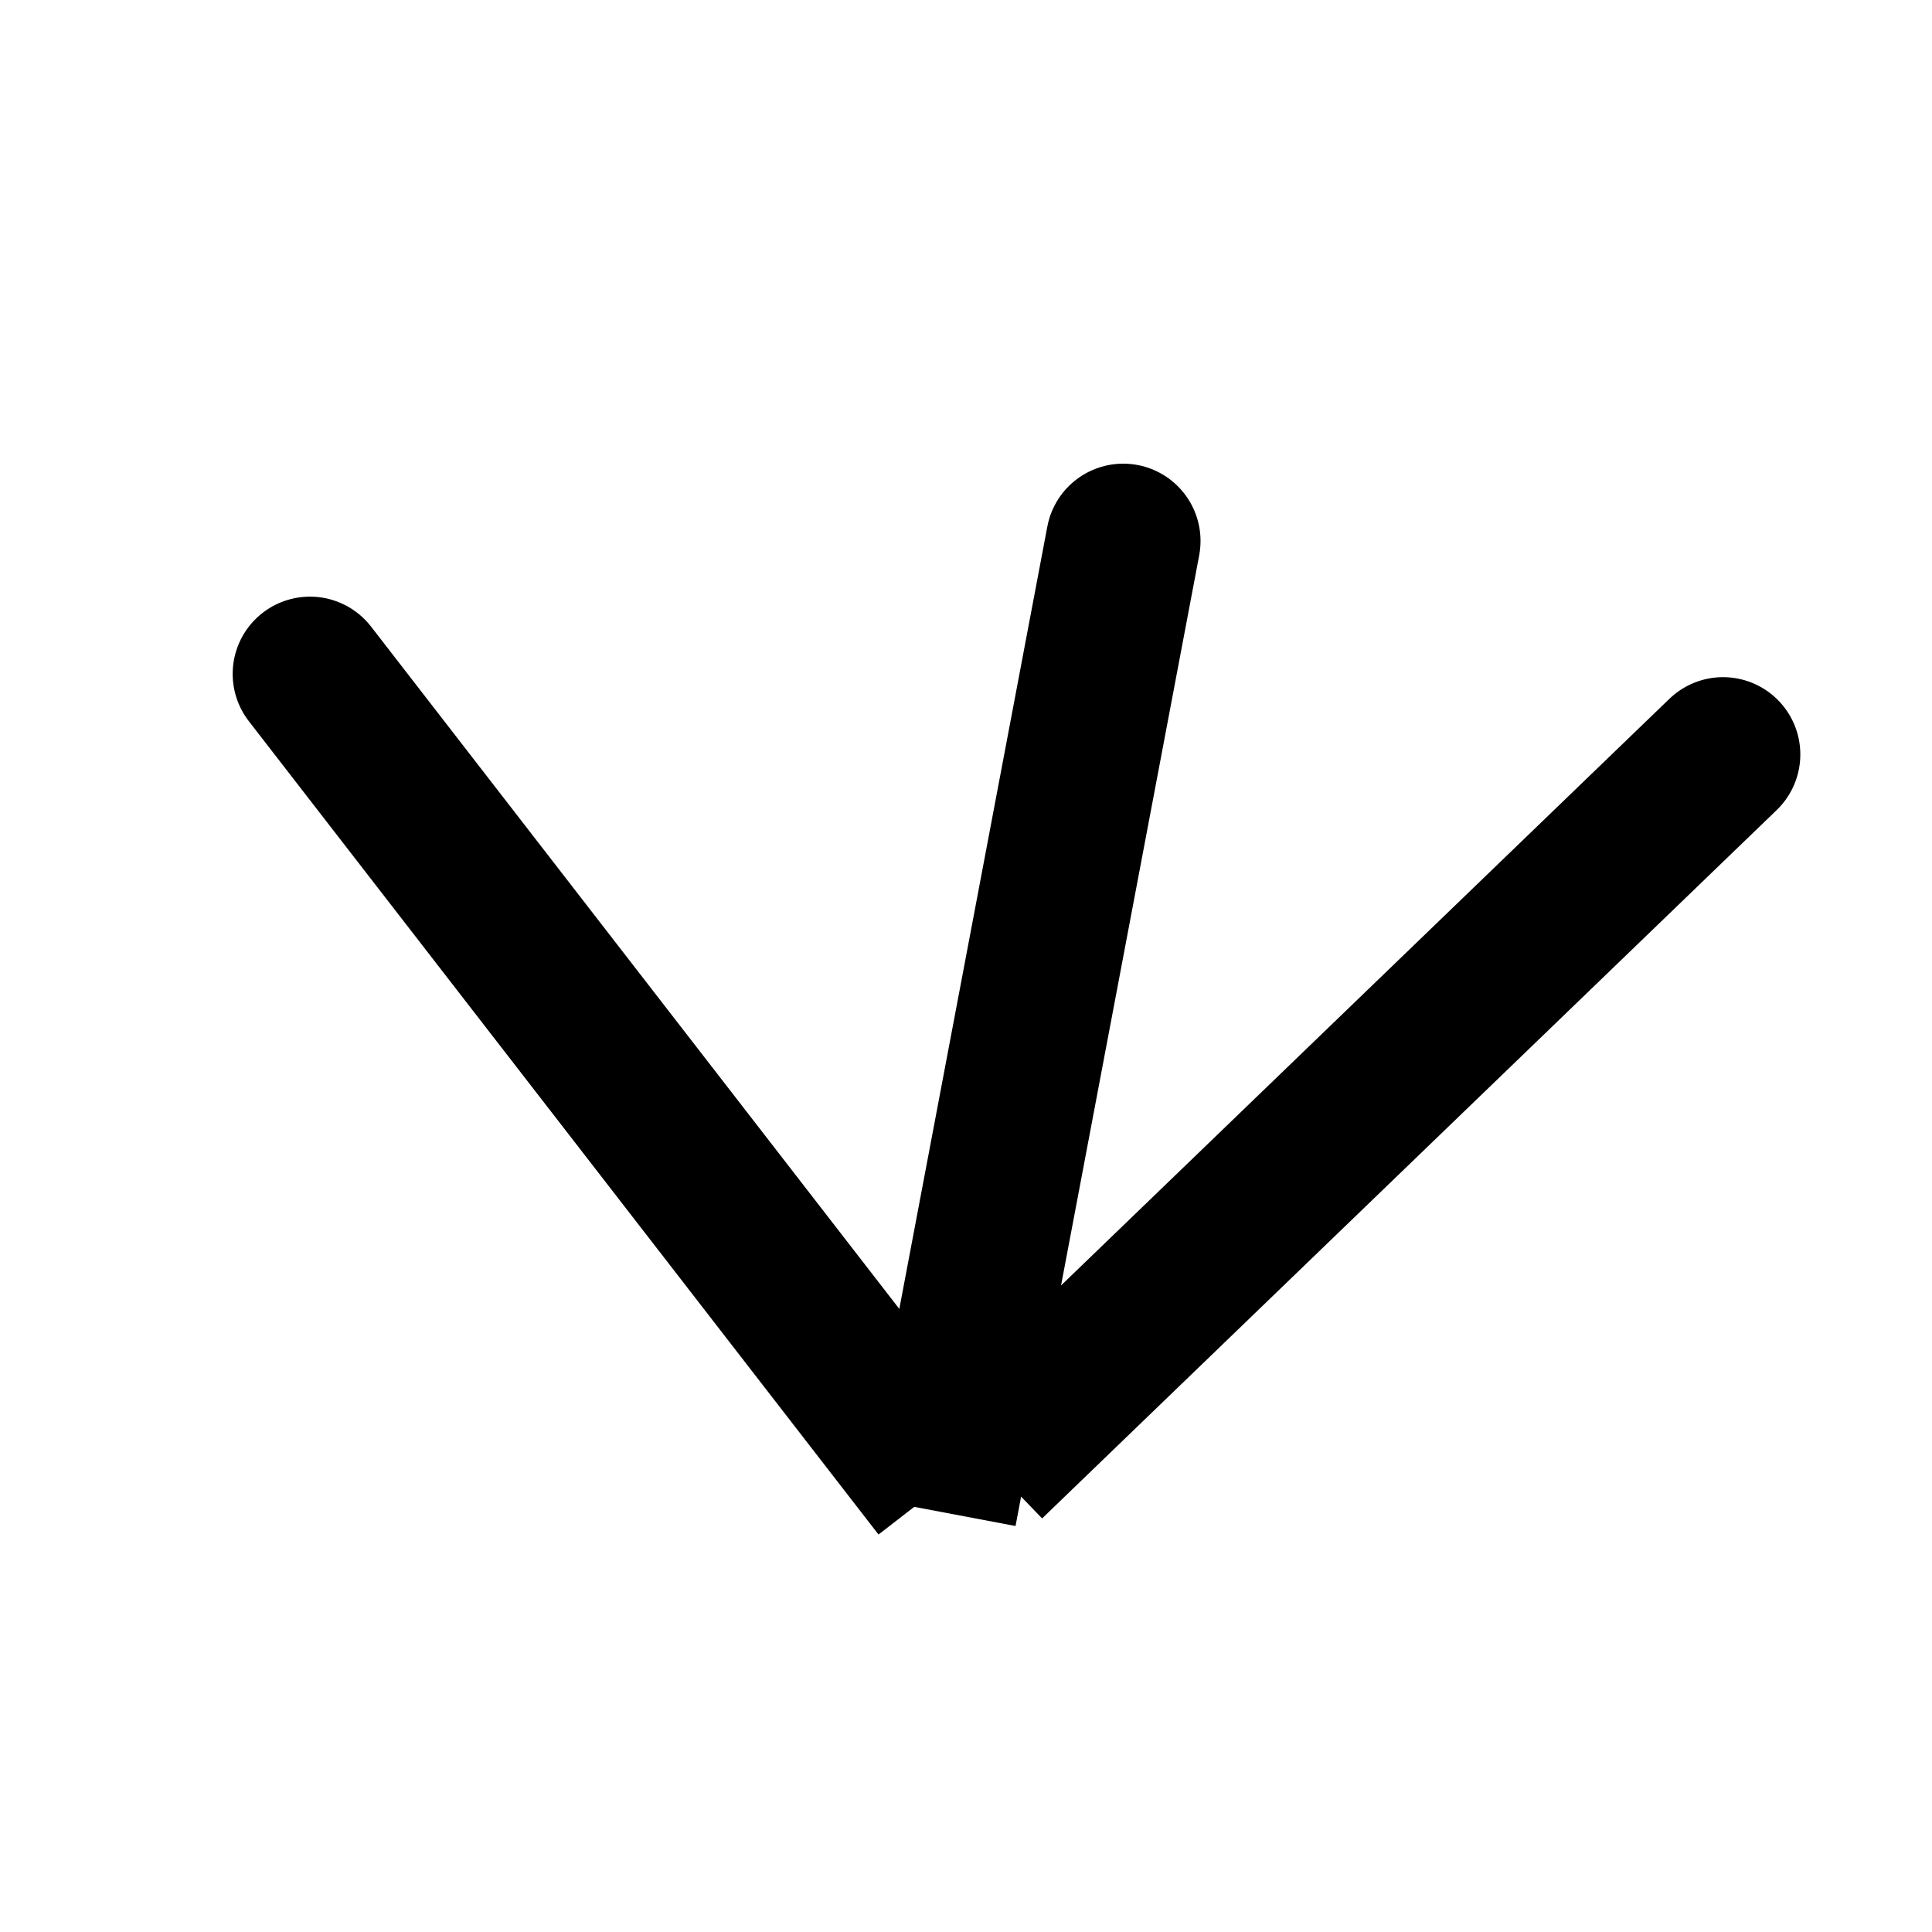
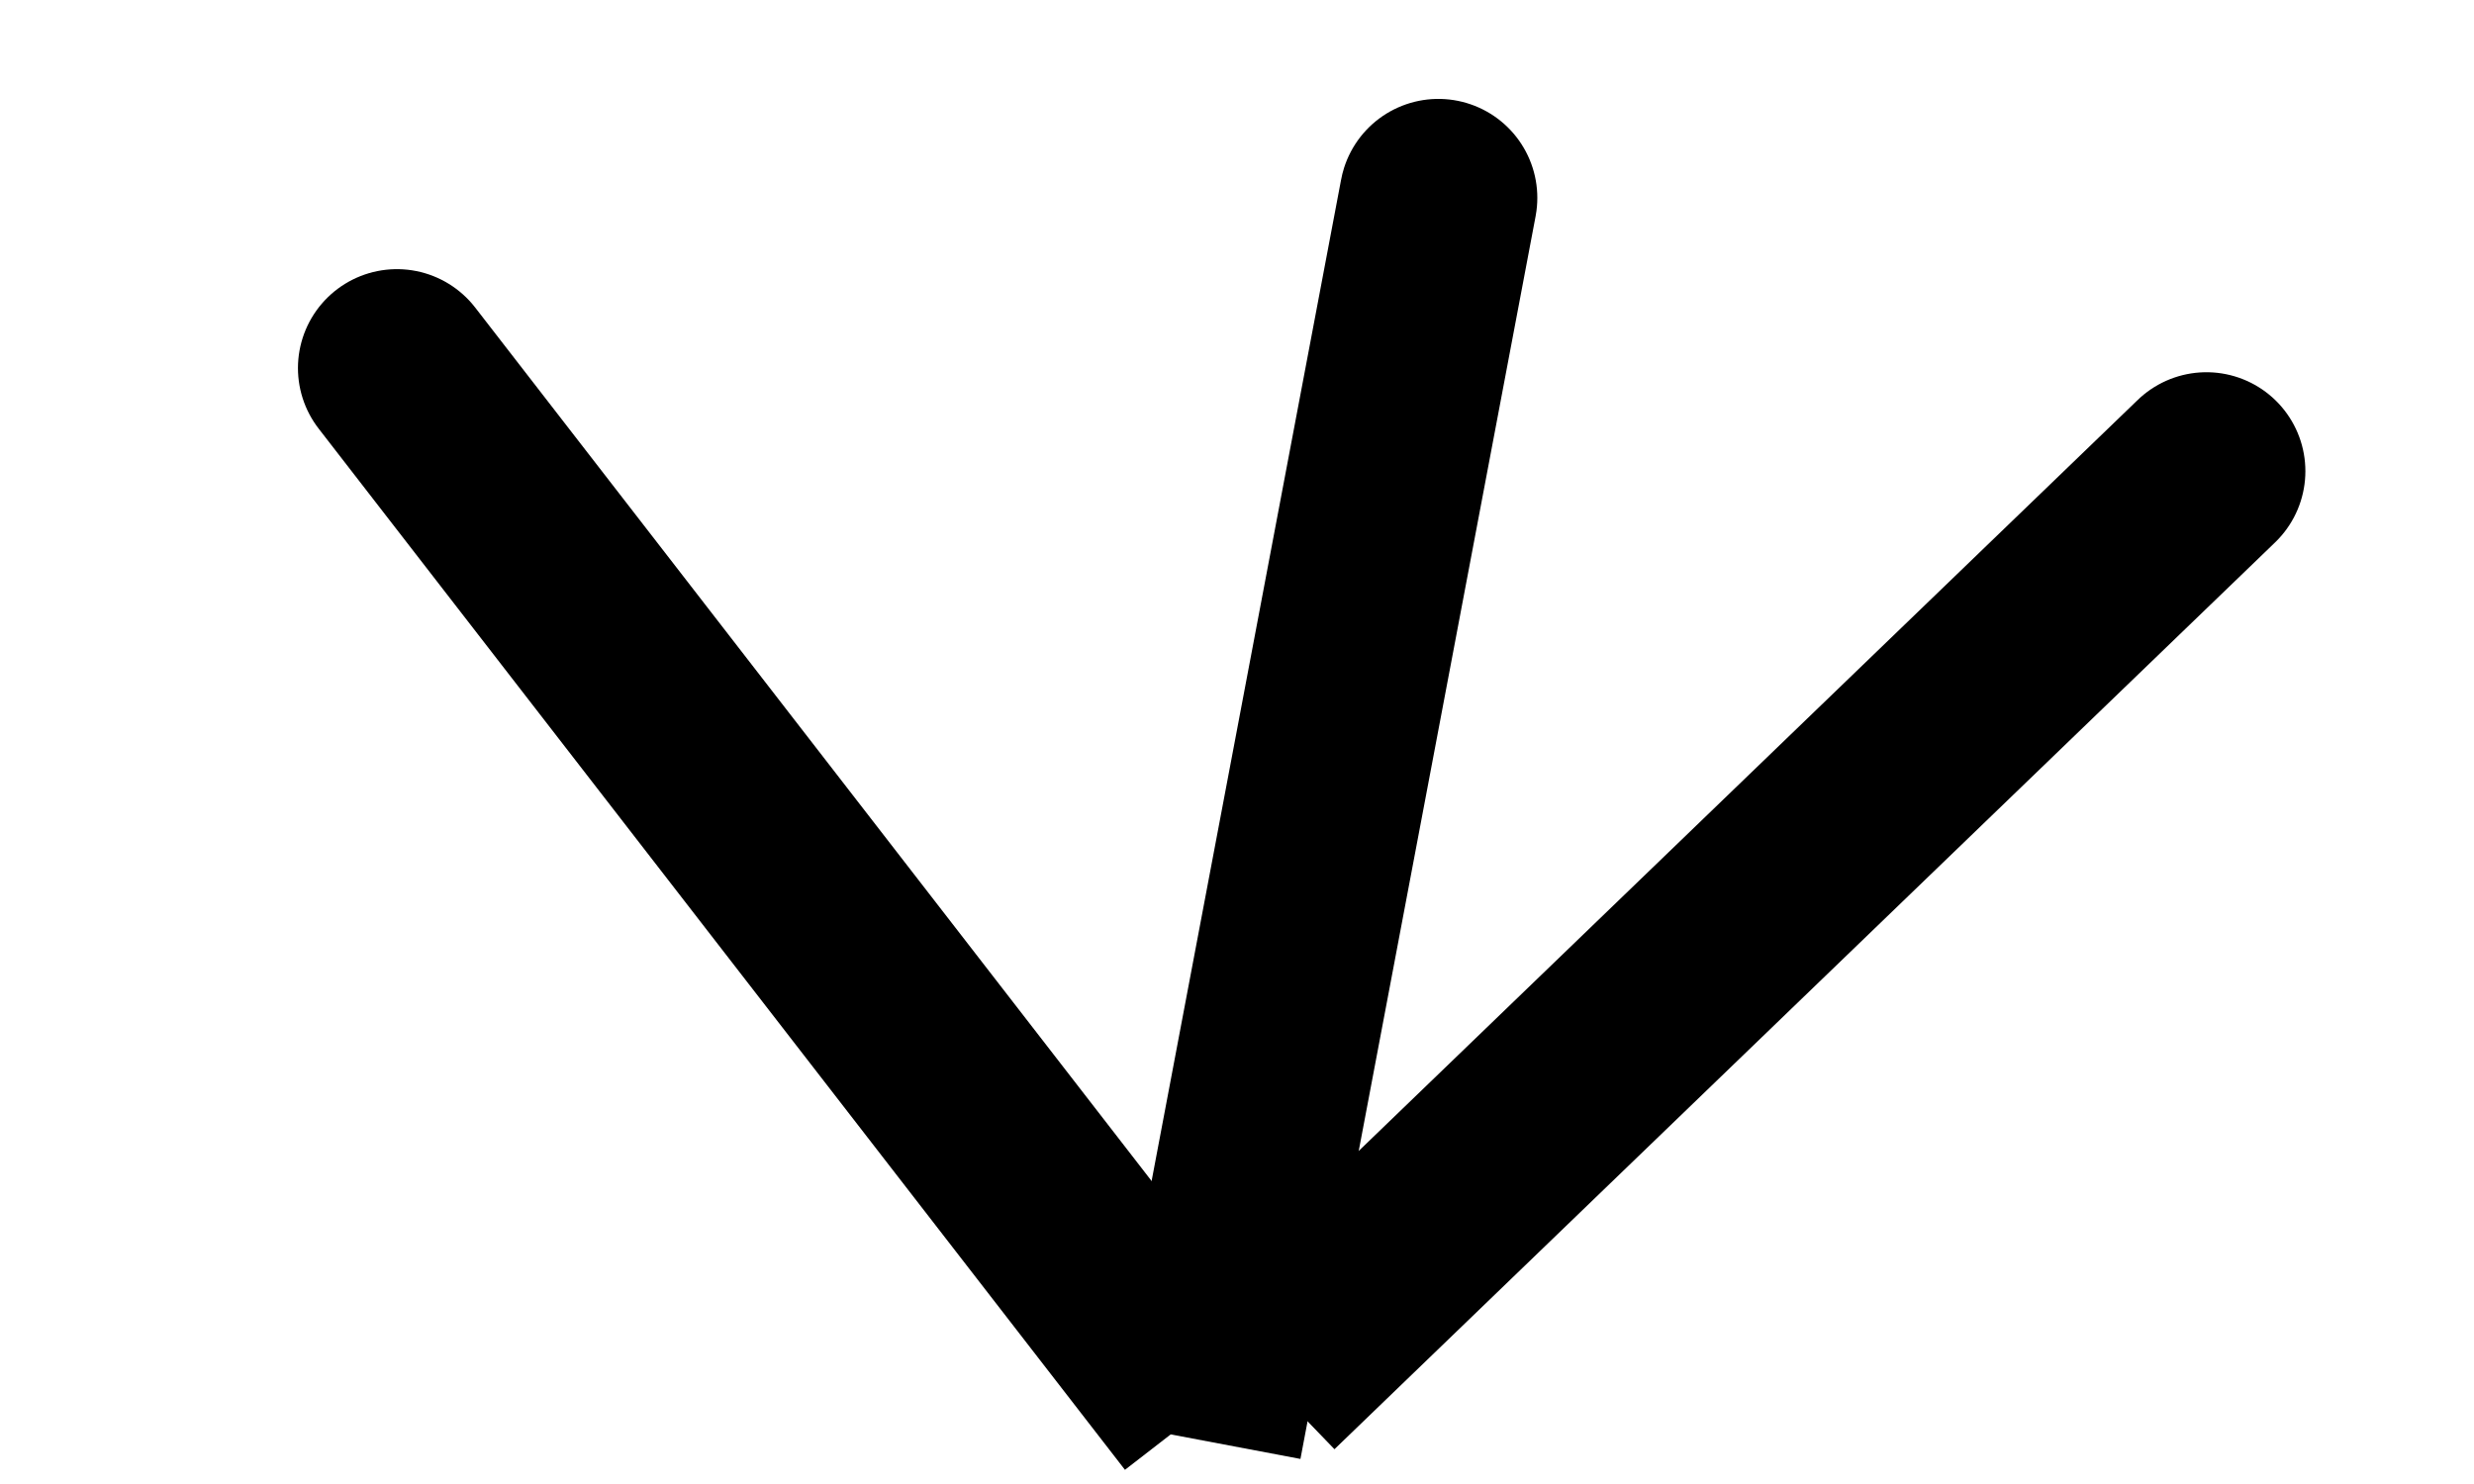
- <svg xmlns="http://www.w3.org/2000/svg" viewBox="0 0 100 60" width="128" height="128" role="img">
+ <svg xmlns="http://www.w3.org/2000/svg" viewBox="0 0 100 60" width="100" height="60" role="img">
  <g data-start="0" data-end="9999" data-layer="0" class="">
    <path d="M 48.634 56.978 C 43.577 50.446 23.348 24.317 18.291 17.785 C 13.234 11.253 18.291 17.785 18.291 17.785" fill="none" stroke="#000000" stroke-width="8" opacity="1" data-start="0" data-end="9999" data-layer="0" class="" />
    <path d="M 48.634 58.243 C 50.109 50.446 56.009 19.26 57.484 11.464 C 58.959 3.667 57.484 11.464 57.484 11.464" fill="none" stroke="#000000" stroke-width="8" opacity="1" data-start="0" data-end="9999" data-layer="0" class="" />
    <path d="M 51.163 55.714 C 57.063 50.025 80.663 27.267 86.563 21.578 C 92.463 15.889 86.563 21.578 86.563 21.578" fill="none" stroke="#000000" stroke-width="8" opacity="1" data-start="0" data-end="9999" data-layer="0" class="" />
  </g>
</svg>
